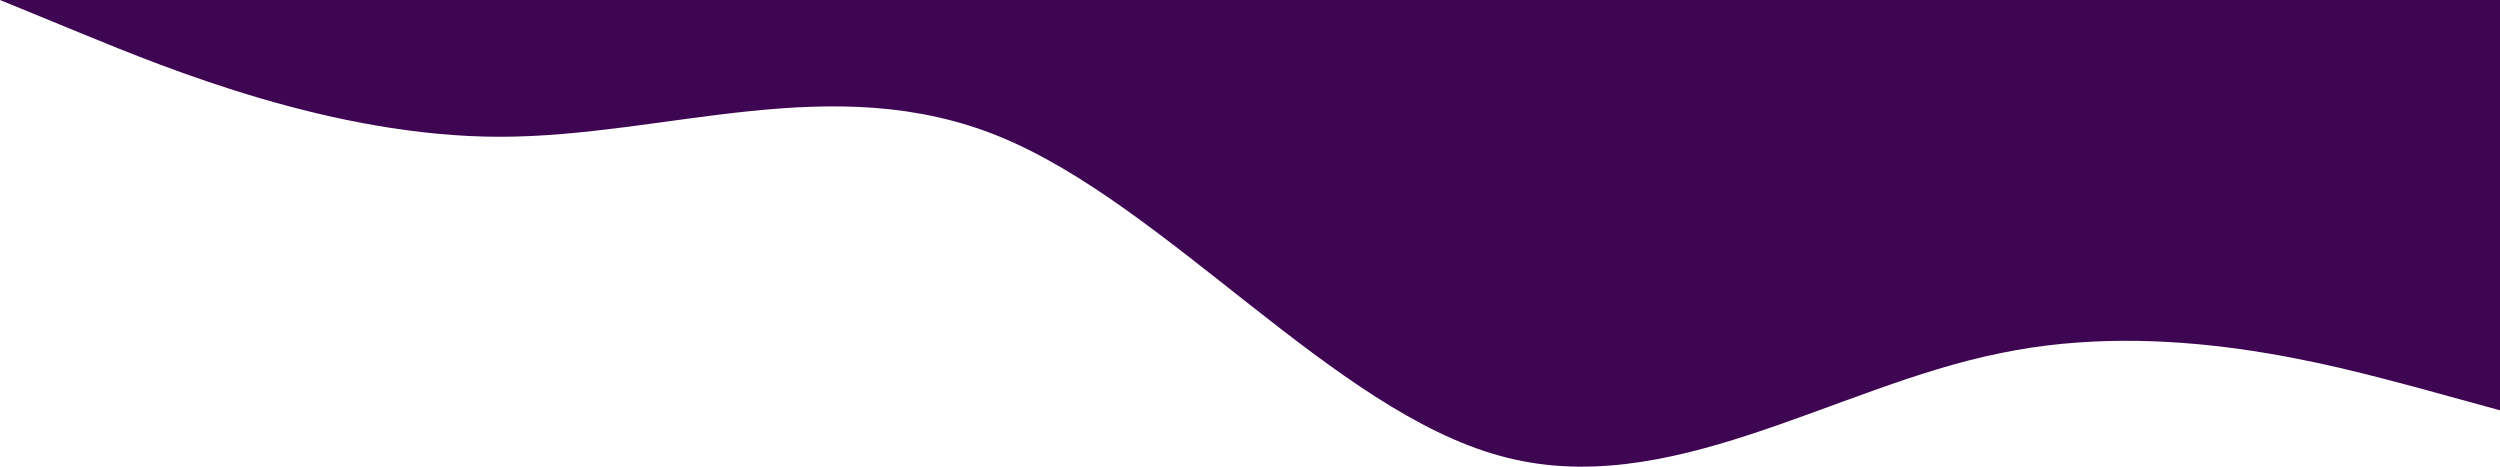
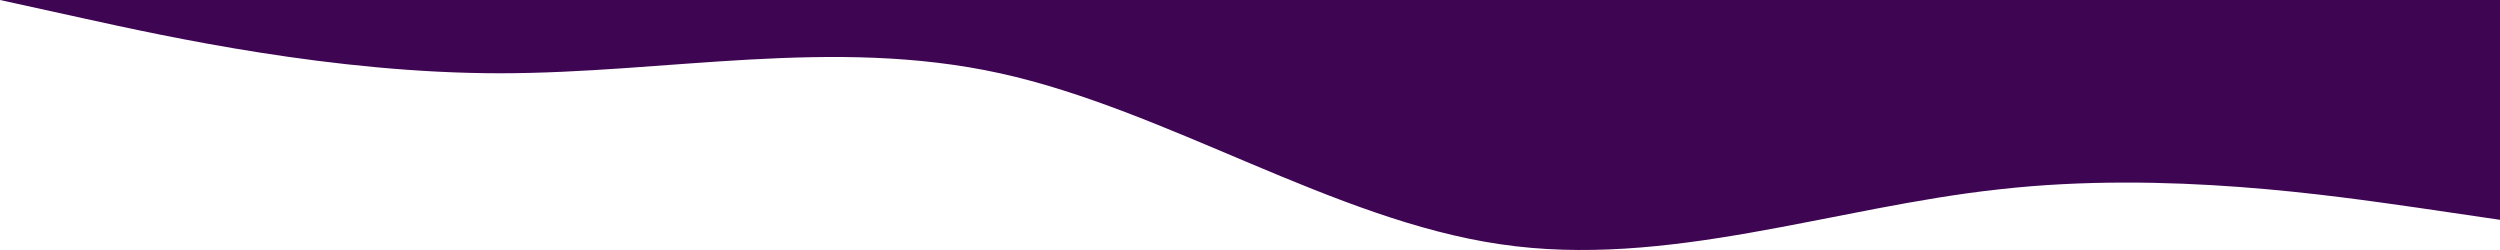
- <svg xmlns="http://www.w3.org/2000/svg" width="1500" height="280" viewBox="0 0 1500 280" fill="none">
+ <svg xmlns="http://www.w3.org/2000/svg" width="1500" height="150" viewBox="0 0 1500 150" fill="none">
  <g filter="url(#filter0_b_36_97)">
-     <path d="M0 0L50 20.515C100 41.031 200 82.062 300 82.062C400 82.062 500 41.031 600 82.062C700 123.093 800 246.186 900 273.498C1000 301.322 1100 232.082 1200 211.951C1300 191.051 1400 219.26 1450 232.467L1500 246.186V0H1450C1400 0 1300 0 1200 0C1100 0 1000 0 900 0C800 0 700 0 600 0C500 0 400 0 300 0C200 0 100 0 50 0H0Z" fill="#3E0552" />
+     <path d="M0 0L50 10.991C100 21.981 200 43.962 300 43.962C400 43.962 500 21.981 600 43.962C700 65.943 800 131.886 900 146.517C1000 161.422 1100 124.33 1200 113.545C1300 102.349 1400 117.461 1450 124.536L1500 131.886V0H1450C1400 0 1300 0 1200 0C1100 0 1000 0 900 0C800 0 700 0 600 0C500 0 400 0 300 0C200 0 100 0 50 0H0Z" fill="#3E0552" />
  </g>
  <defs>
-     <filter id="filter0_b_36_97" x="-50" y="-50" width="1600" height="380" filterUnits="userSpaceOnUse" color-interpolation-filters="sRGB">
+     <filter id="filter0_b_36_97" x="-50" y="-50" width="1600" height="250" filterUnits="userSpaceOnUse" color-interpolation-filters="sRGB">
      <feFlood flood-opacity="0" result="BackgroundImageFix" />
      <feGaussianBlur in="BackgroundImageFix" stdDeviation="25" />
      <feComposite in2="SourceAlpha" operator="in" result="effect1_backgroundBlur_36_97" />
      <feBlend mode="normal" in="SourceGraphic" in2="effect1_backgroundBlur_36_97" result="shape" />
    </filter>
  </defs>
</svg>
